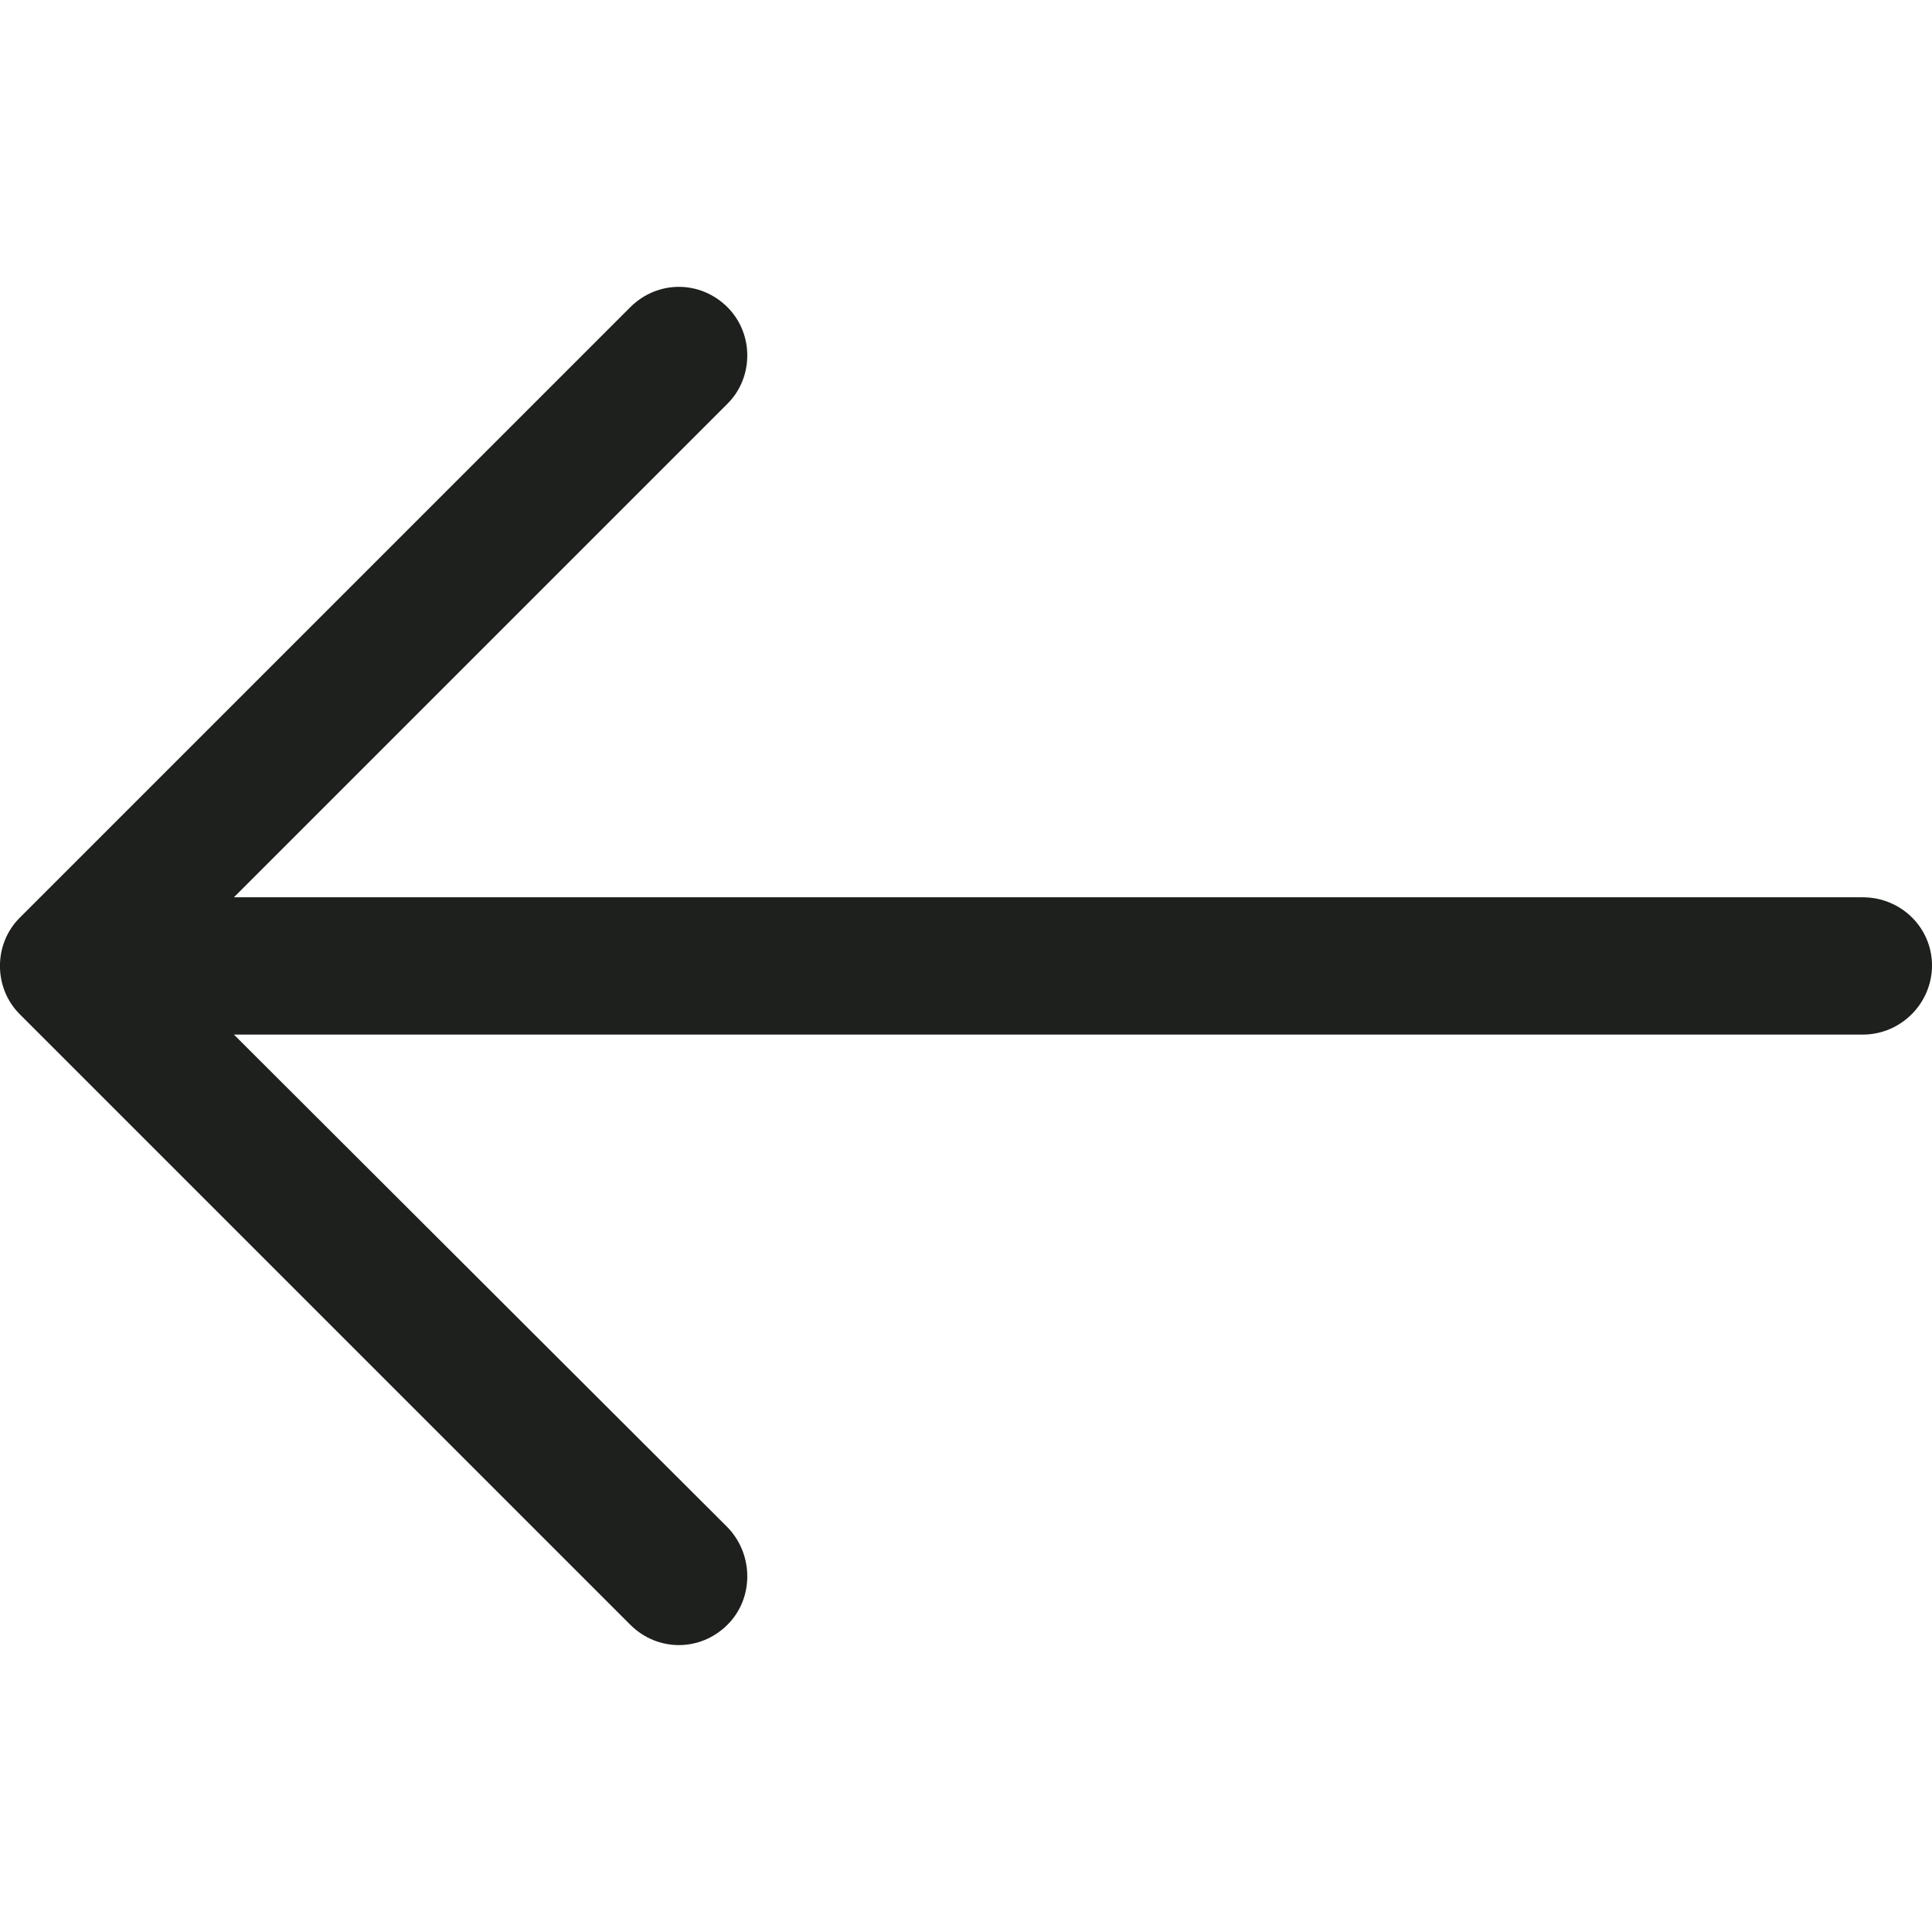
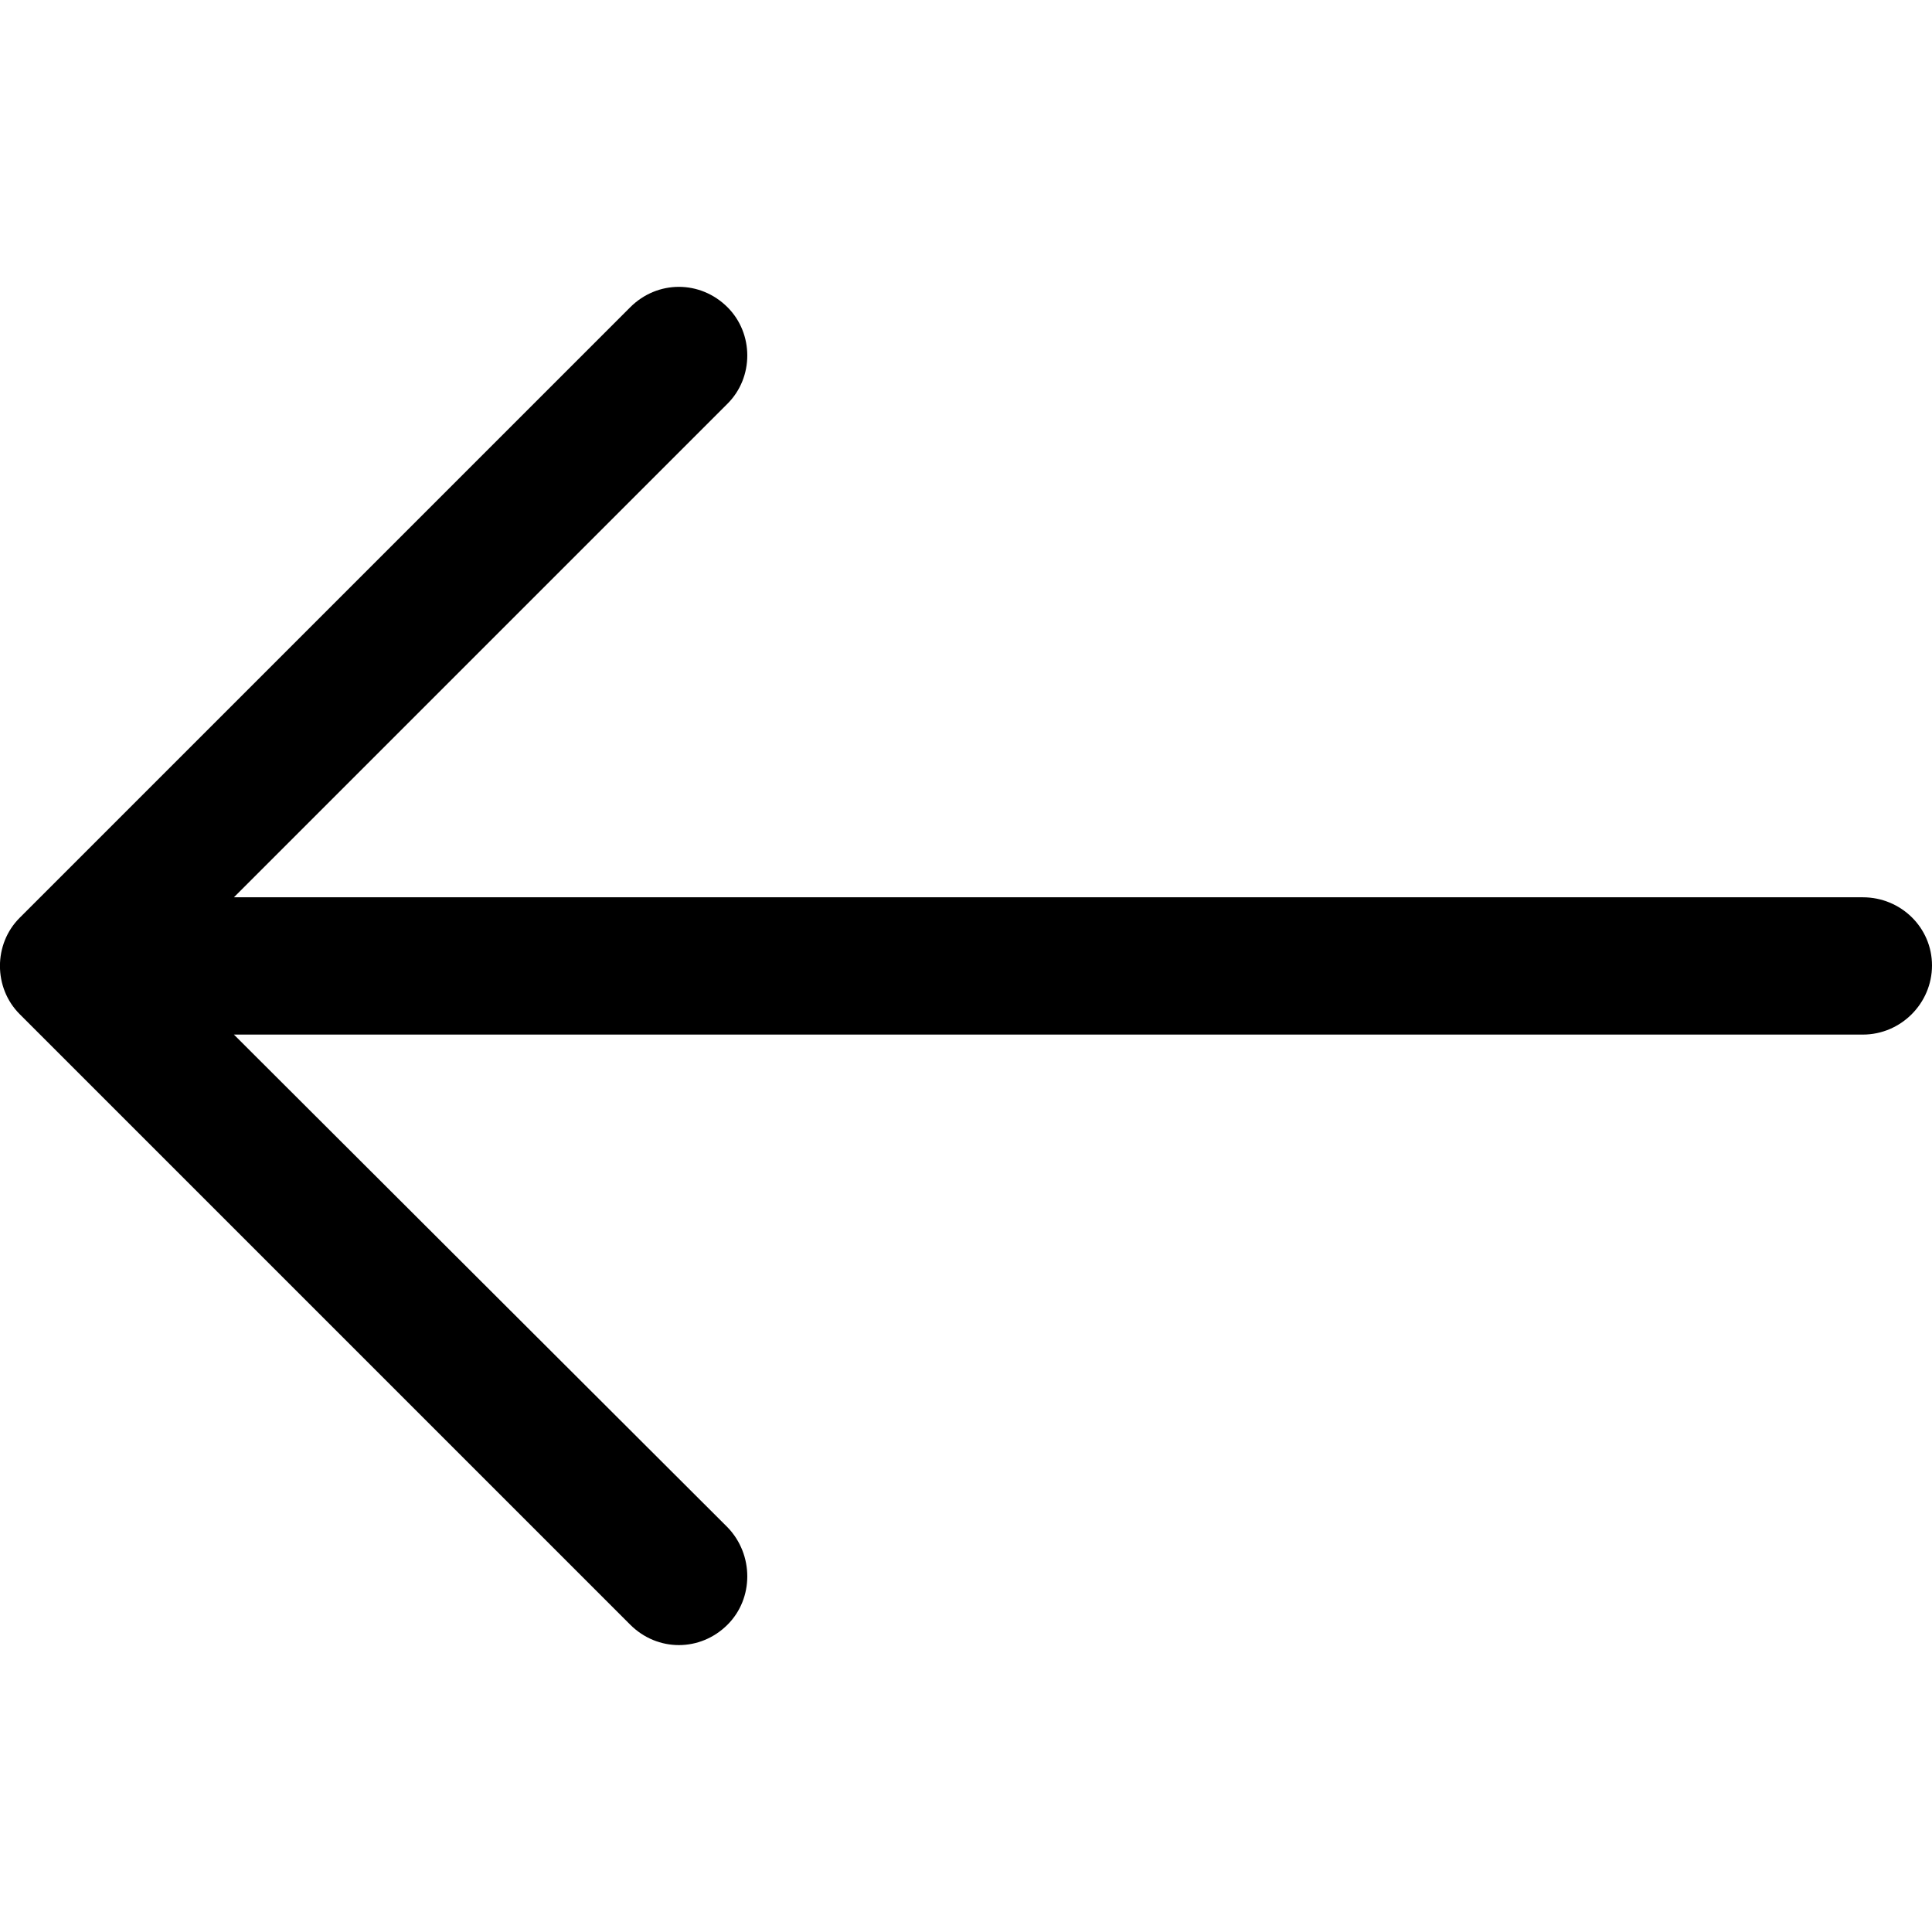
<svg xmlns="http://www.w3.org/2000/svg" version="1.1" id="Capa_1" x="0px" y="0px" viewBox="0 0 31.494 31.494" style="enable-background:new 0 0 31.494 31.494;" xml:space="preserve">
-   <path style="fill:#1E201D;" d="M10.273,5.009c0.444-0.444,1.143-0.444,1.587,0c0.429,0.429,0.429,1.143,0,1.571l-8.047,8.047h26.554  c0.619,0,1.127,0.492,1.127,1.111c0,0.619-0.508,1.127-1.127,1.127H3.813l8.047,8.032c0.429,0.444,0.429,1.159,0,1.587  c-0.444,0.444-1.143,0.444-1.587,0l-9.952-9.952c-0.429-0.429-0.429-1.143,0-1.571L10.273,5.009z" />
+   <path d="M10.273,5.009c0.444-0.444,1.143-0.444,1.587,0c0.429,0.429,0.429,1.143,0,1.571l-8.047,8.047h26.554  c0.619,0,1.127,0.492,1.127,1.111c0,0.619-0.508,1.127-1.127,1.127H3.813l8.047,8.032c0.429,0.444,0.429,1.159,0,1.587  c-0.444,0.444-1.143,0.444-1.587,0l-9.952-9.952c-0.429-0.429-0.429-1.143,0-1.571L10.273,5.009z" />
  <g>
</g>
  <g>
</g>
  <g>
</g>
  <g>
</g>
  <g>
</g>
  <g>
</g>
  <g>
</g>
  <g>
</g>
  <g>
</g>
  <g>
</g>
  <g>
</g>
  <g>
</g>
  <g>
</g>
  <g>
</g>
  <g>
</g>
</svg>
